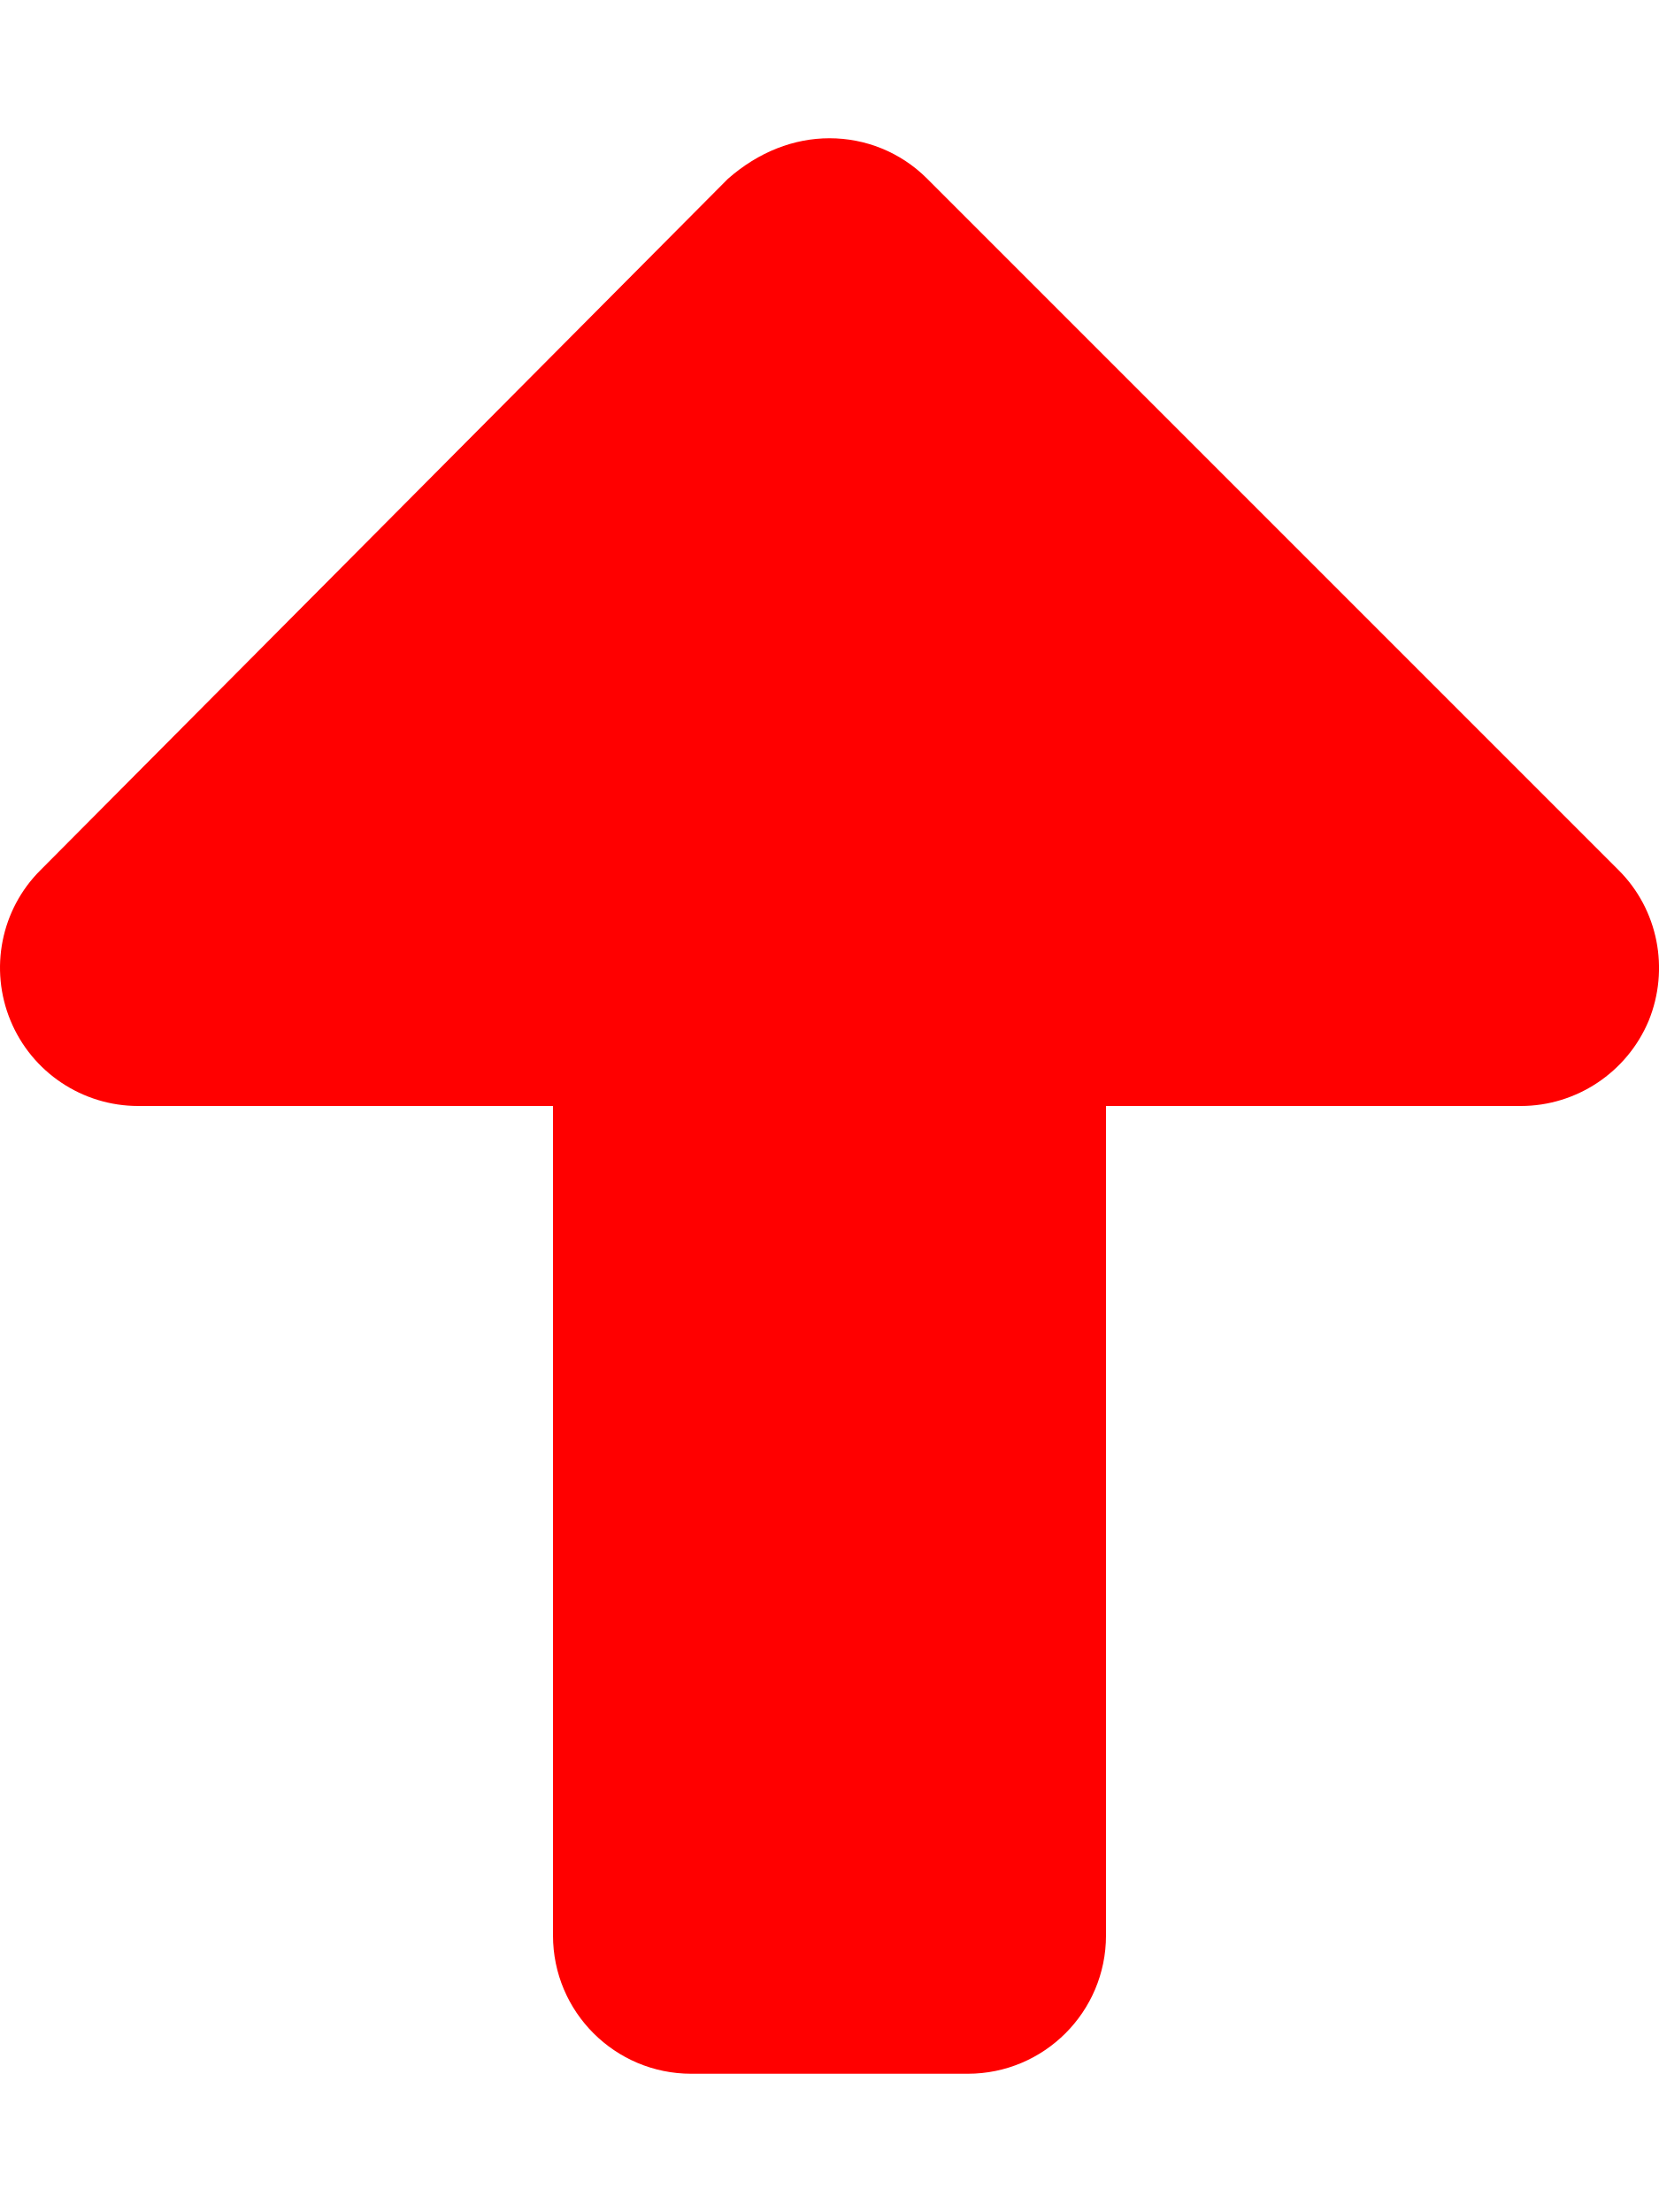
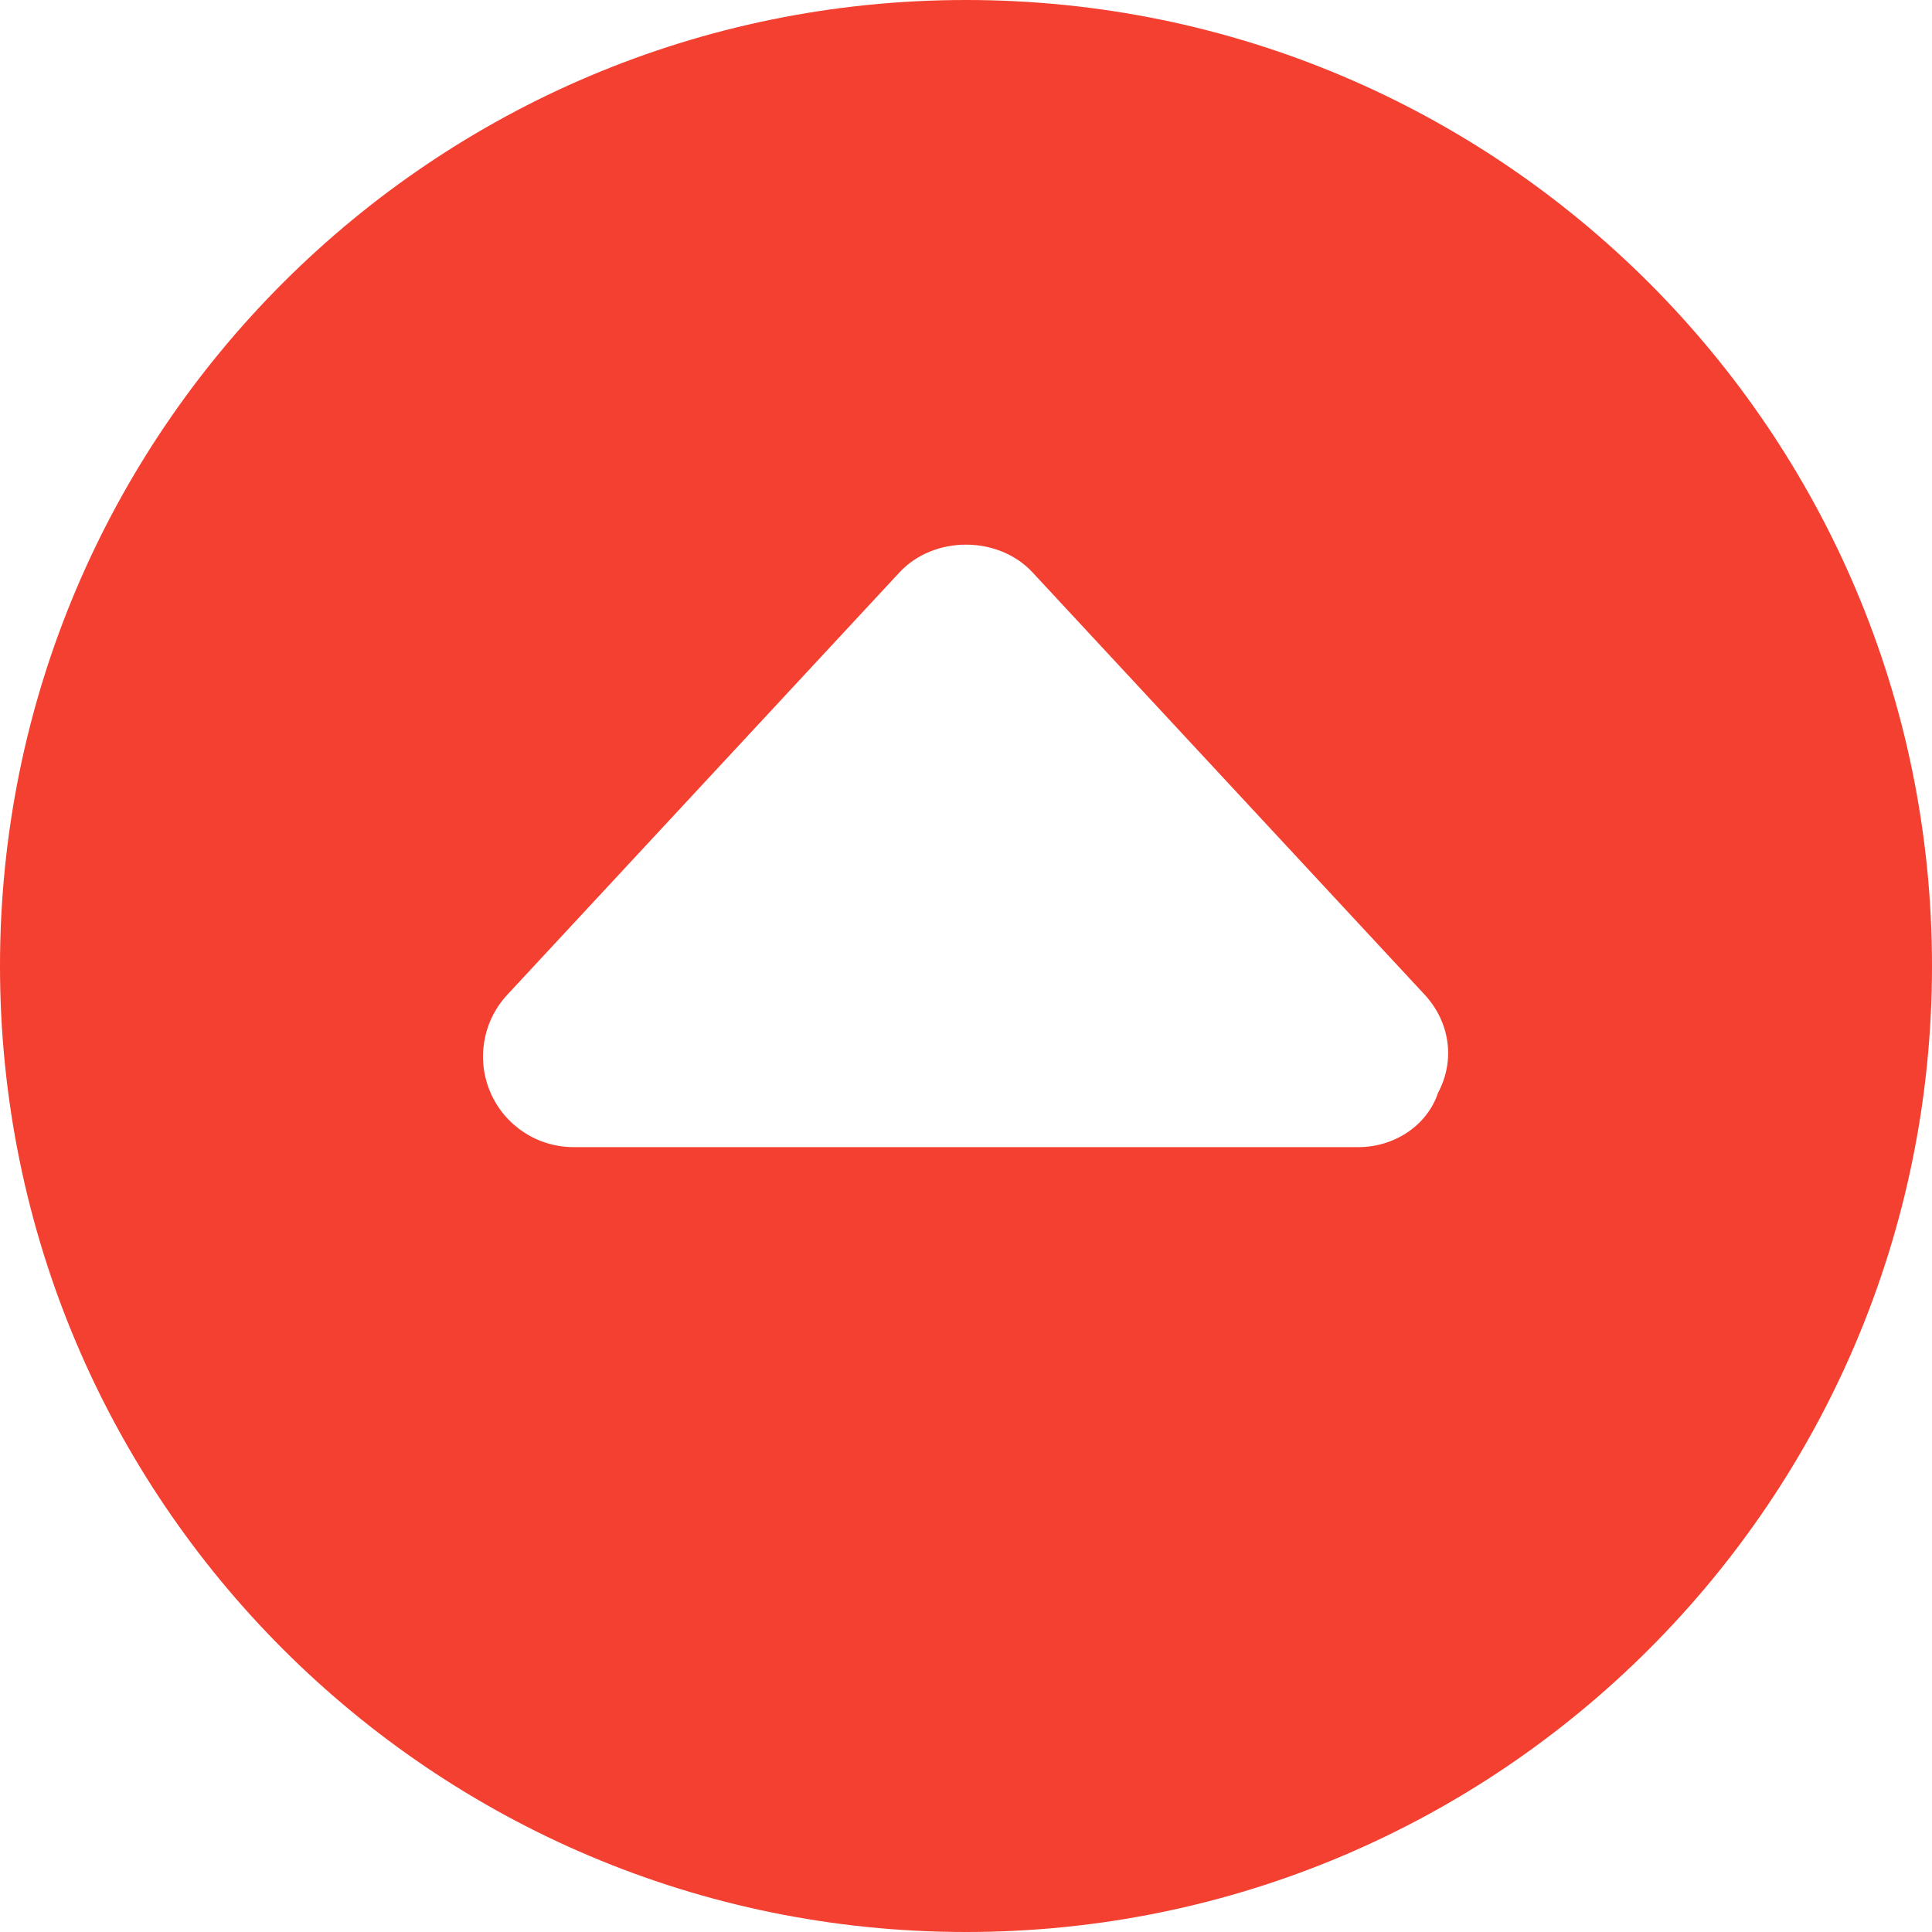
- <svg xmlns="http://www.w3.org/2000/svg" viewBox="0 0 384 512">
-   <path fill="red" d="M381.6 236.3C376.6 248.2 364.9 256 352 256h-96v192c0 17.67-14.33 32-32 32h-64c-17.67 0-32-14.33-32-32V256H32c-12.94 0-24.61-7.797-29.56-19.75C-2.516 224.3 .219 210.5 9.375 201.4l159.1-160C175.6 35.13 183.8 32 192 32s16.38 3.125 22.62 9.375l160 160C383.8 210.5 386.5 224.3 381.6 236.3z" />
+ <svg xmlns="http://www.w3.org/2000/svg" fill="#F34030" viewBox="0 0 512 512">
+   <path d="M256 0C114.6 0 0 114.6 0 256s114.6 256 256 256s256-114.6 256-256S397.4 0 256 0zM381.1 289.6C378.2 298.3 369.5 304 360 304h-208c-9.547 0-18.19-5.656-22-14.41c-3.812-8.75-2.078-18.94 4.407-25.94l104-112c9.094-9.75 26.09-9.75 35.19 0l104 112C384.1 270.7 385.8 280.8 381.1 289.6z" />
</svg>
